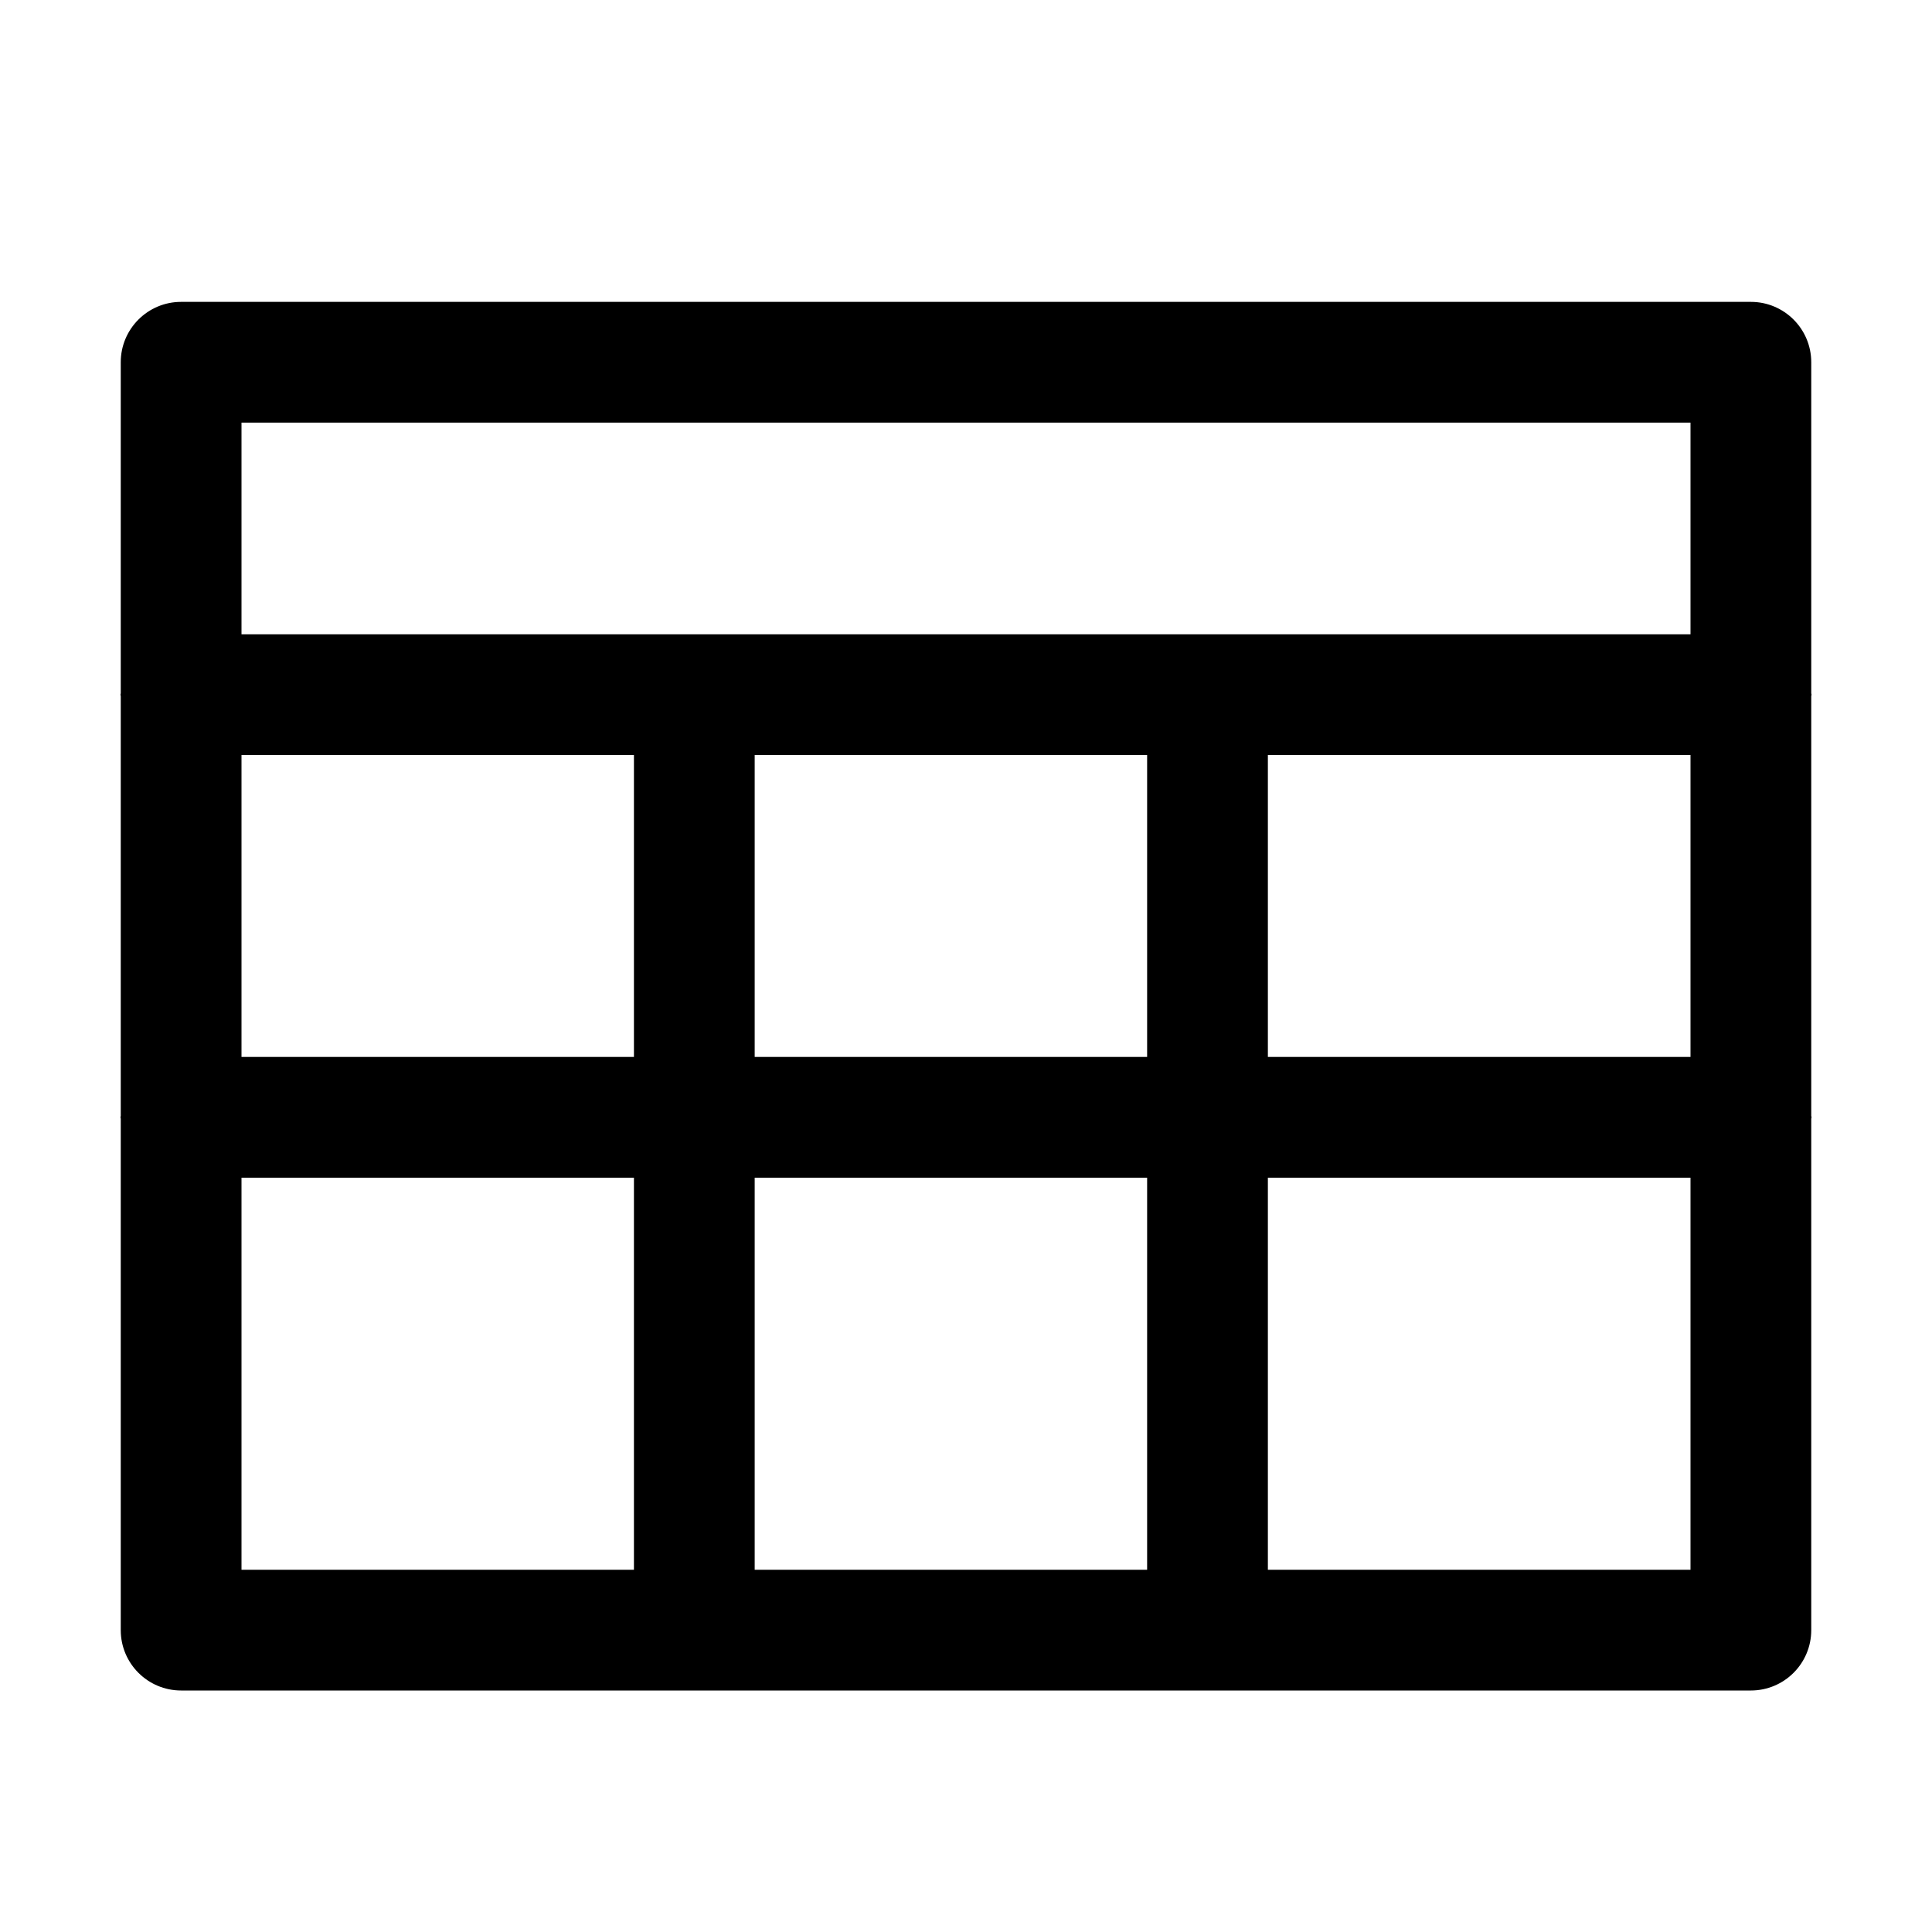
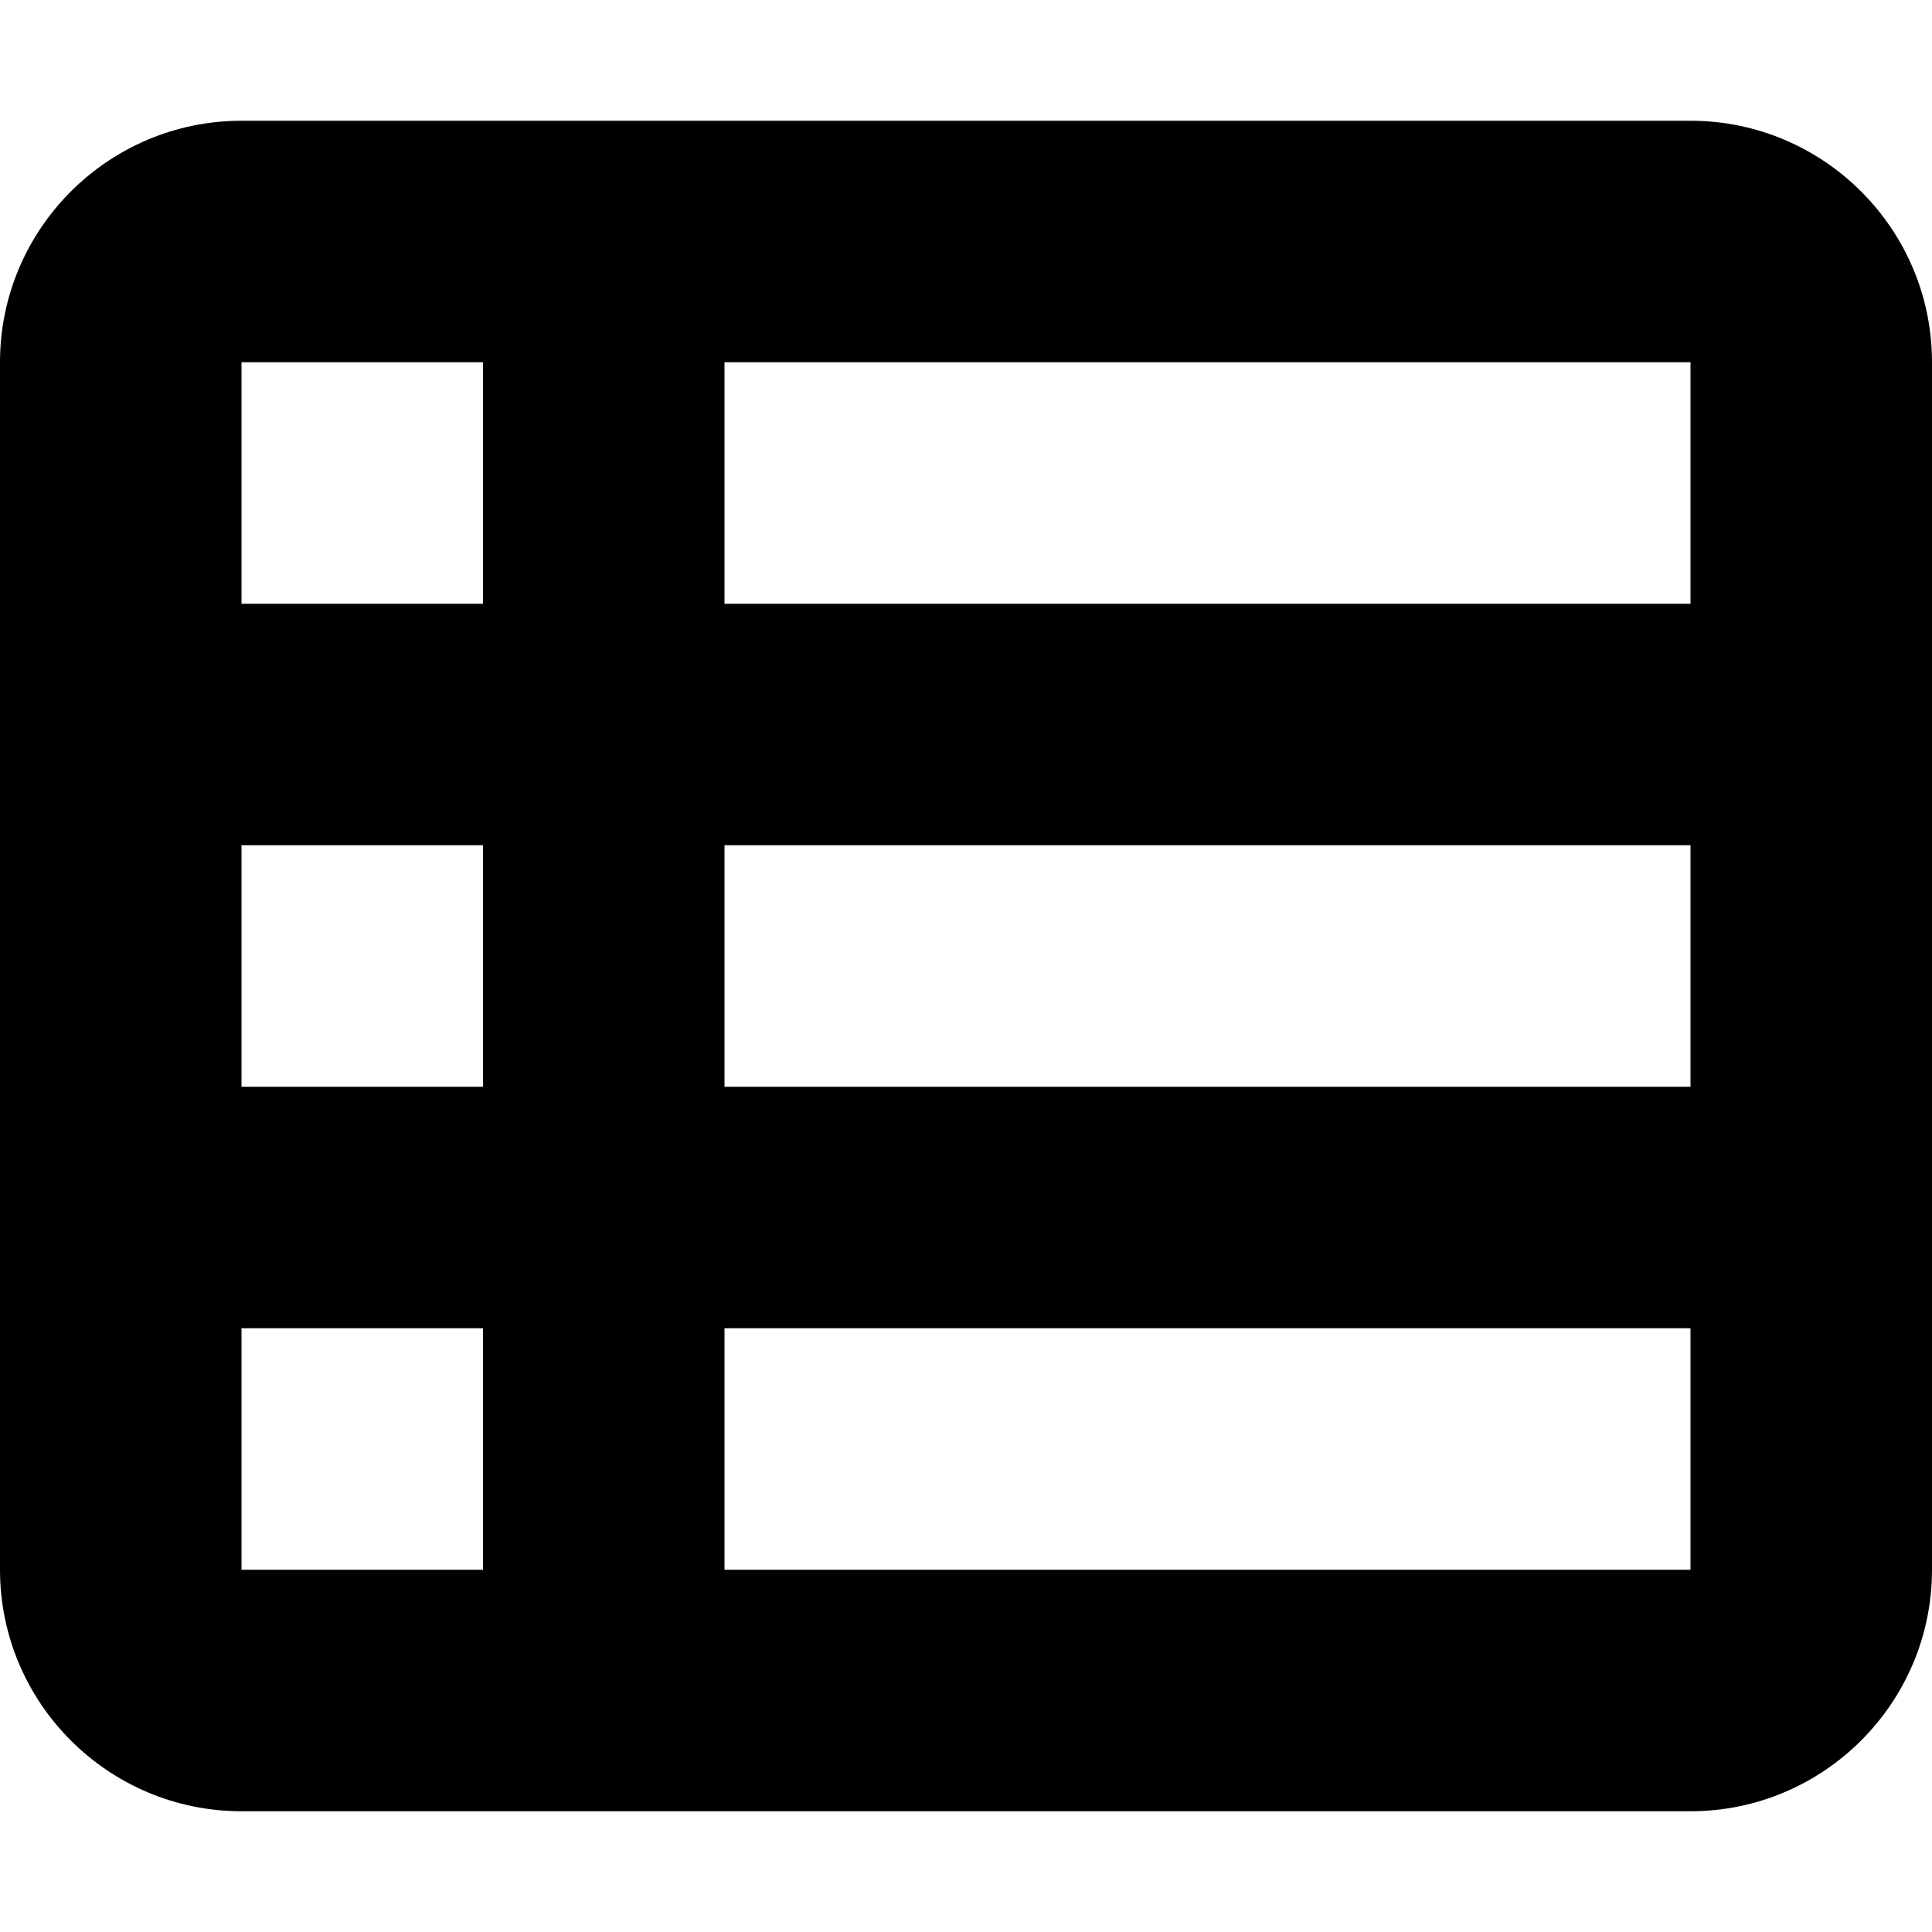
- <svg xmlns="http://www.w3.org/2000/svg" t="1568899741379" class="icon" viewBox="0 0 1024 1024" version="1.1" p-id="2054" width="200" height="200">
-   <defs>
-     <style type="text/css" />
-   </defs>
-   <path d="M960 591.424V368.96c0-0.288 0.16-0.512 0.16-0.768S960 367.68 960 367.424V192a32 32 0 0 0-32-32H96a32 32 0 0 0-32 32v175.424c0 0.288-0.16 0.512-0.16 0.768s0.16 0.48 0.16 0.768v222.464c0 0.288-0.16 0.512-0.16 0.768s0.16 0.48 0.16 0.768V864a32 32 0 0 0 32 32h832a32 32 0 0 0 32-32v-271.04c0-0.288 0.16-0.512 0.16-0.768S960 591.68 960 591.424z m-560-31.232v-160H608v160h-208z m208 64V832h-208v-207.808H608z m-480-224h208v160H128v-160z m544 0h224v160h-224v-160zM896 224v112.192H128V224h768zM128 624.192h208V832H128v-207.808zM672 832v-207.808h224V832h-224z" p-id="2055" />
+ <svg xmlns="http://www.w3.org/2000/svg" viewBox="0 0 512 512">
+   <path d="M0 96C0 60.7 28.7 32 64 32H448c35.3 0 64 28.7 64 64V416c0 35.3-28.7 64-64 64H64c-35.3 0-64-28.7-64-64V96zm64 0v64h64V96H64zm384 0H192v64H448V96zM64 224v64h64V224H64zm384 0H192v64H448V224zM64 352v64h64V352H64zm384 0H192v64H448V352z" />
</svg>
